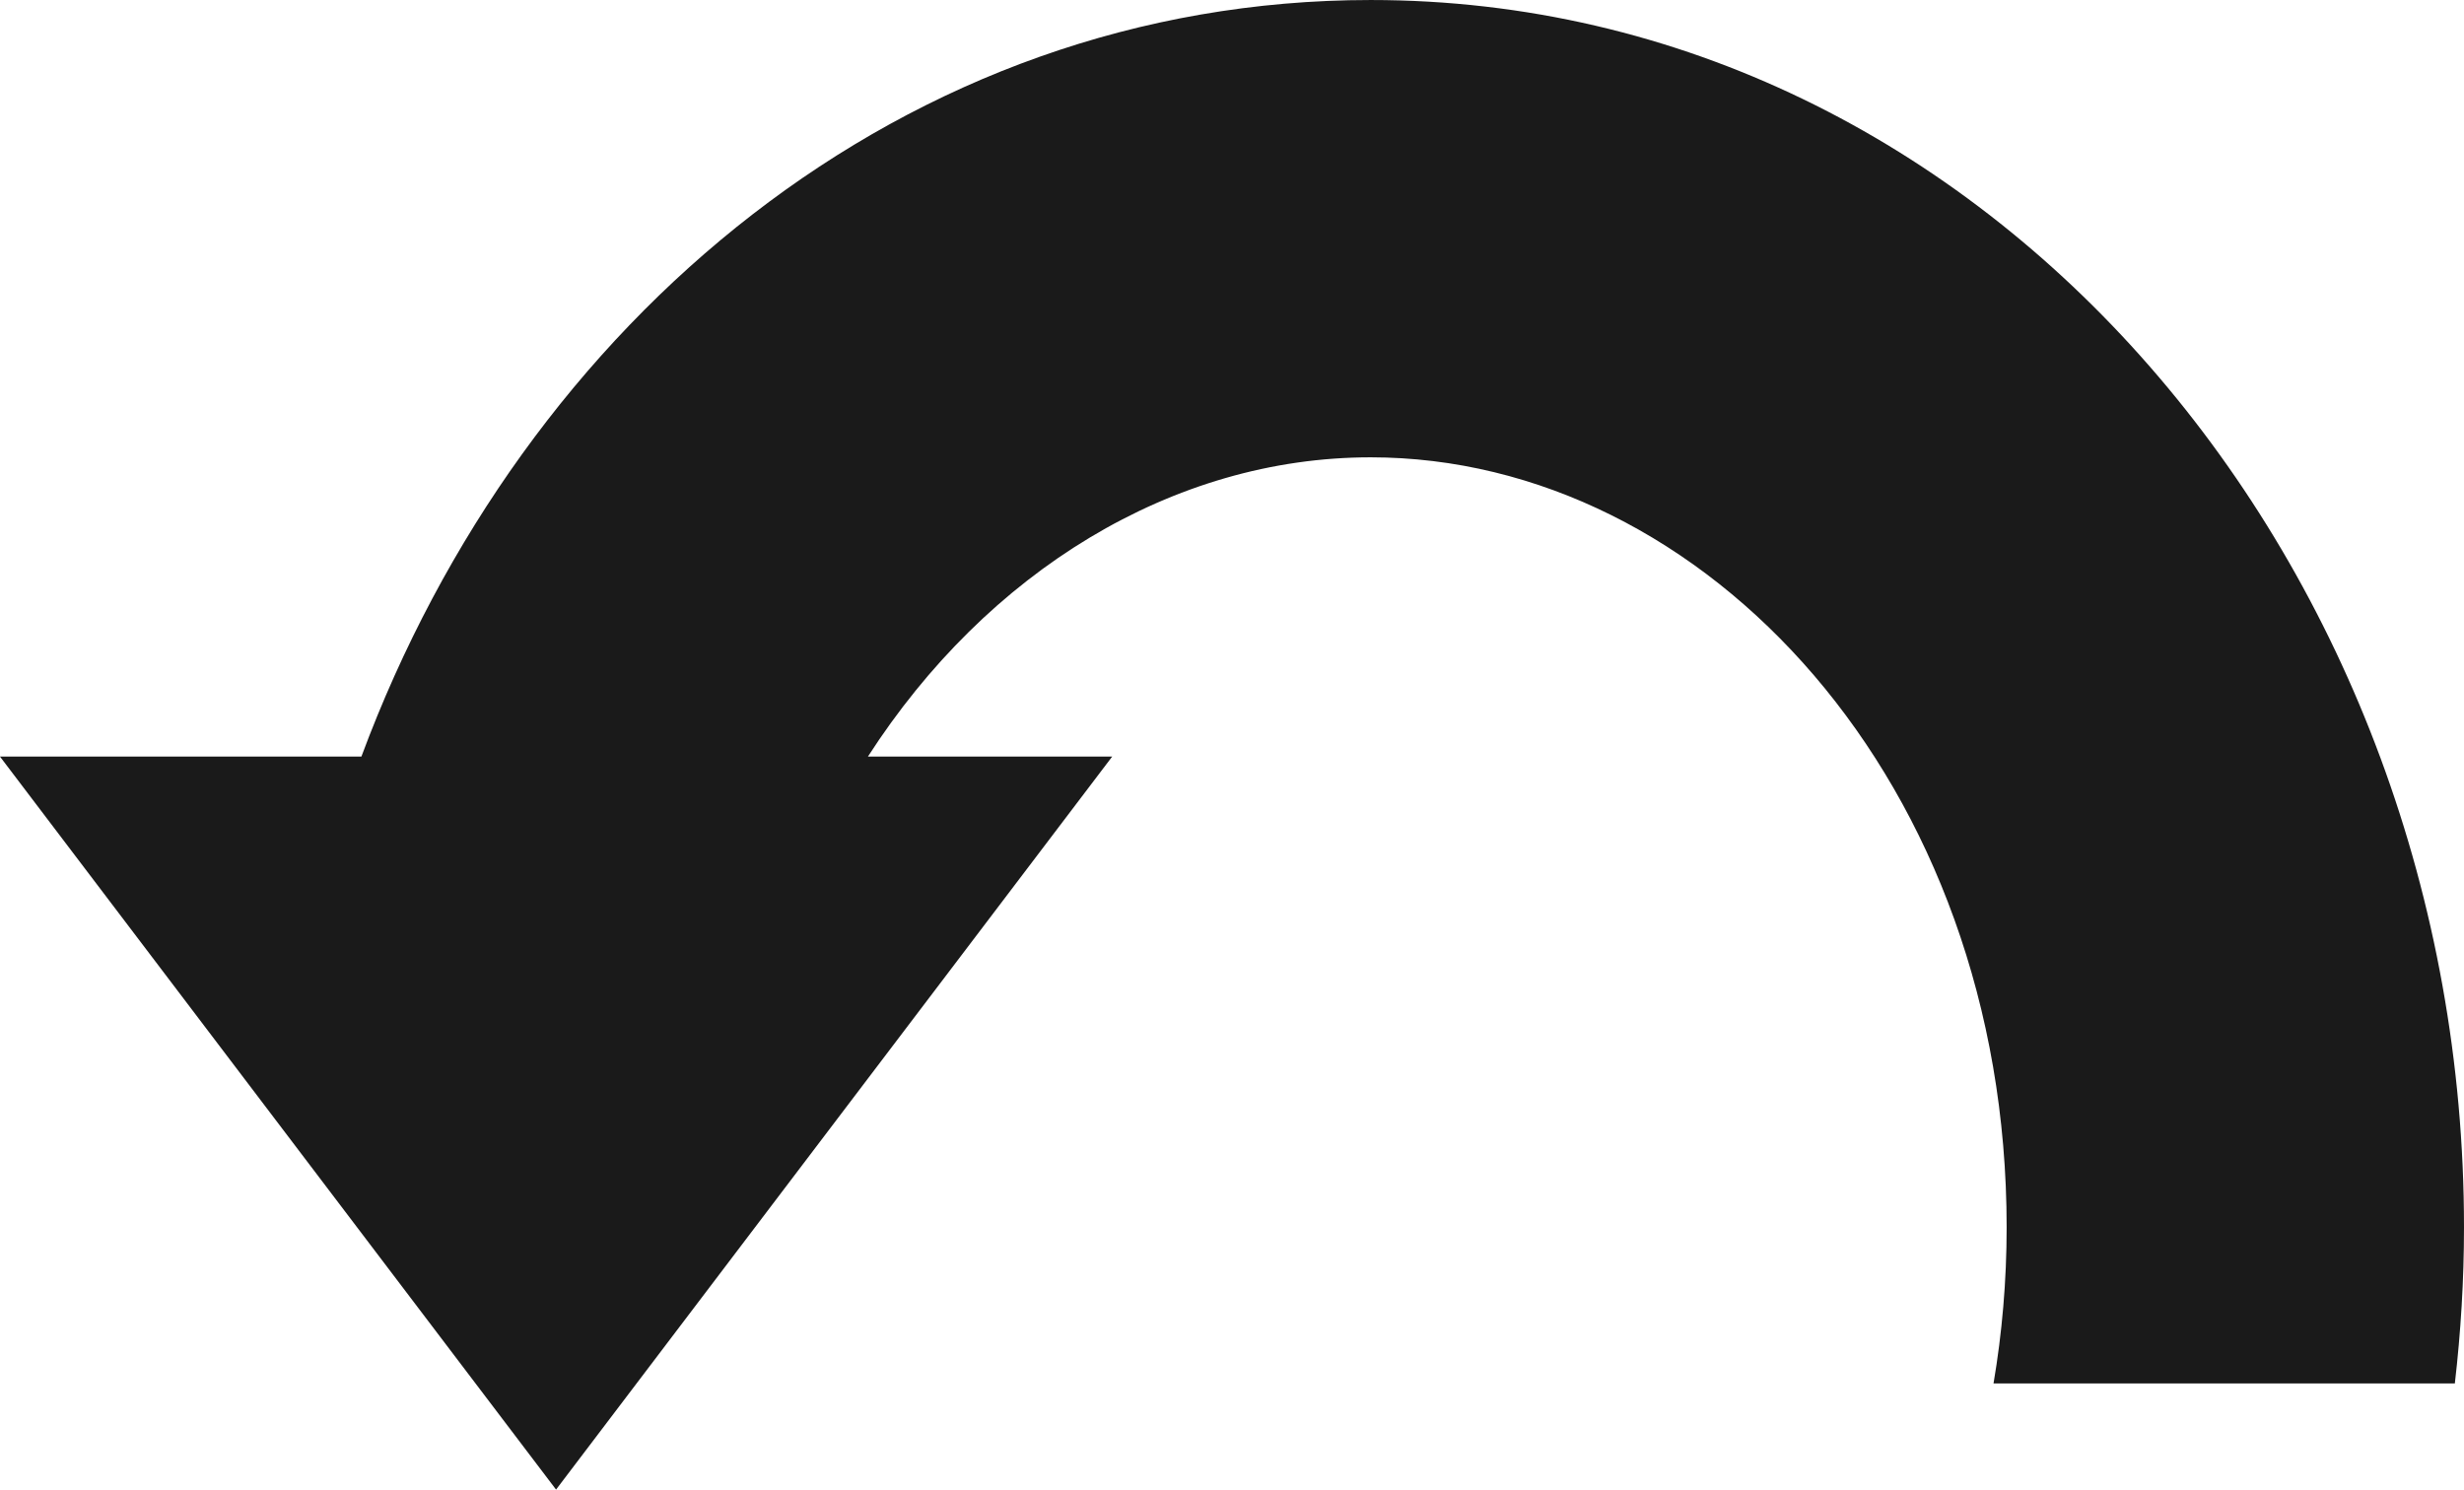
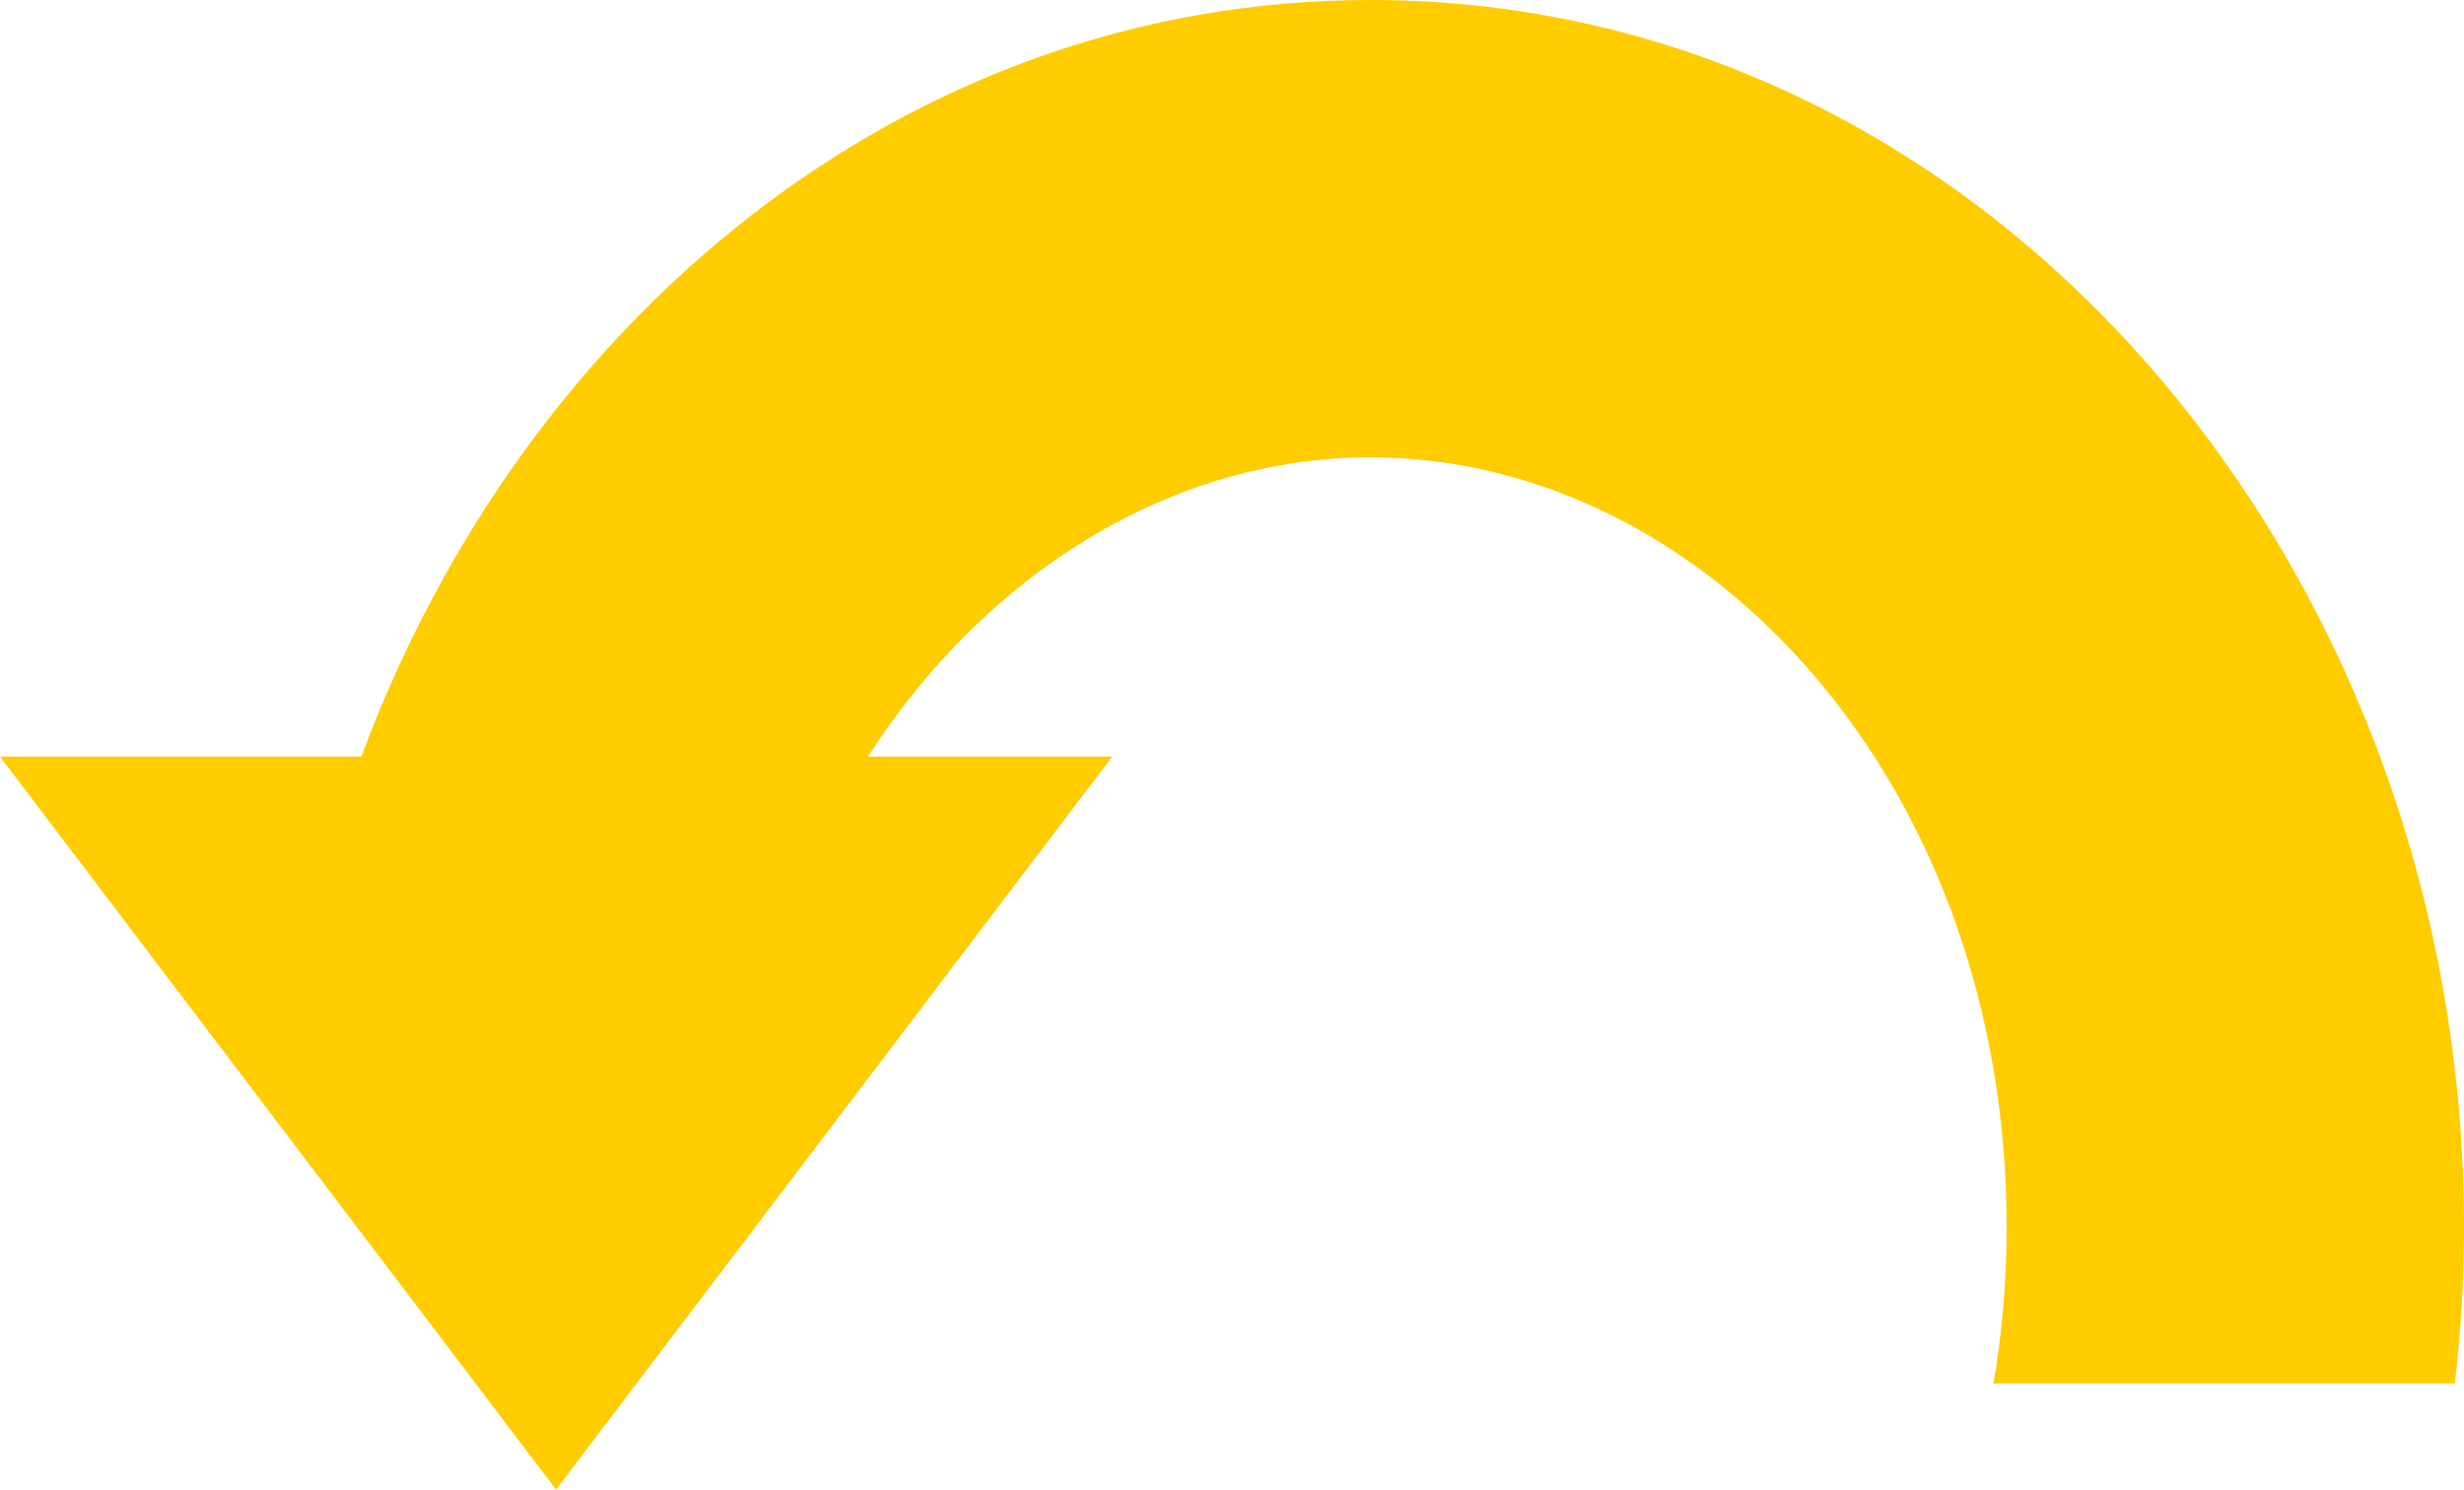
<svg xmlns="http://www.w3.org/2000/svg" width="80mm" height="48.369mm" viewBox="0 0 80 48.369" version="1.1" id="svg1">
  <defs id="defs1" />
  <g id="layer1" style="display:inline" transform="translate(-18.5643,-0.5876592)">
-     <path d="M 63.066,0.588 C 47.975,0.588 35.569,10.959 30.298,25.156 H 18.564 l 9.133,12.041 8.921,11.761 5.835,-7.692 12.221,-16.11 h -7.931 c 3.868,-6.004 9.896,-9.718 16.323,-9.718 10.869,0 20.649,10.567 20.649,25.001 0,1.754 -0.15,3.448 -0.426,5.073 h 14.978 c 0.193,-1.667 0.297,-3.36 0.297,-5.073 0,-21.382 -15.359,-39.85 -35.498,-39.851 z" style="fill:#1a1a1a;stroke-width:0.53" id="path55" />
+     <path d="M 63.066,0.588 C 47.975,0.588 35.569,10.959 30.298,25.156 H 18.564 l 9.133,12.041 8.921,11.761 5.835,-7.692 12.221,-16.11 h -7.931 c 3.868,-6.004 9.896,-9.718 16.323,-9.718 10.869,0 20.649,10.567 20.649,25.001 0,1.754 -0.15,3.448 -0.426,5.073 h 14.978 c 0.193,-1.667 0.297,-3.36 0.297,-5.073 0,-21.382 -15.359,-39.85 -35.498,-39.851 z" style="fill:#ffcc00;stroke-width:0.53" id="path55" />
  </g>
</svg>
